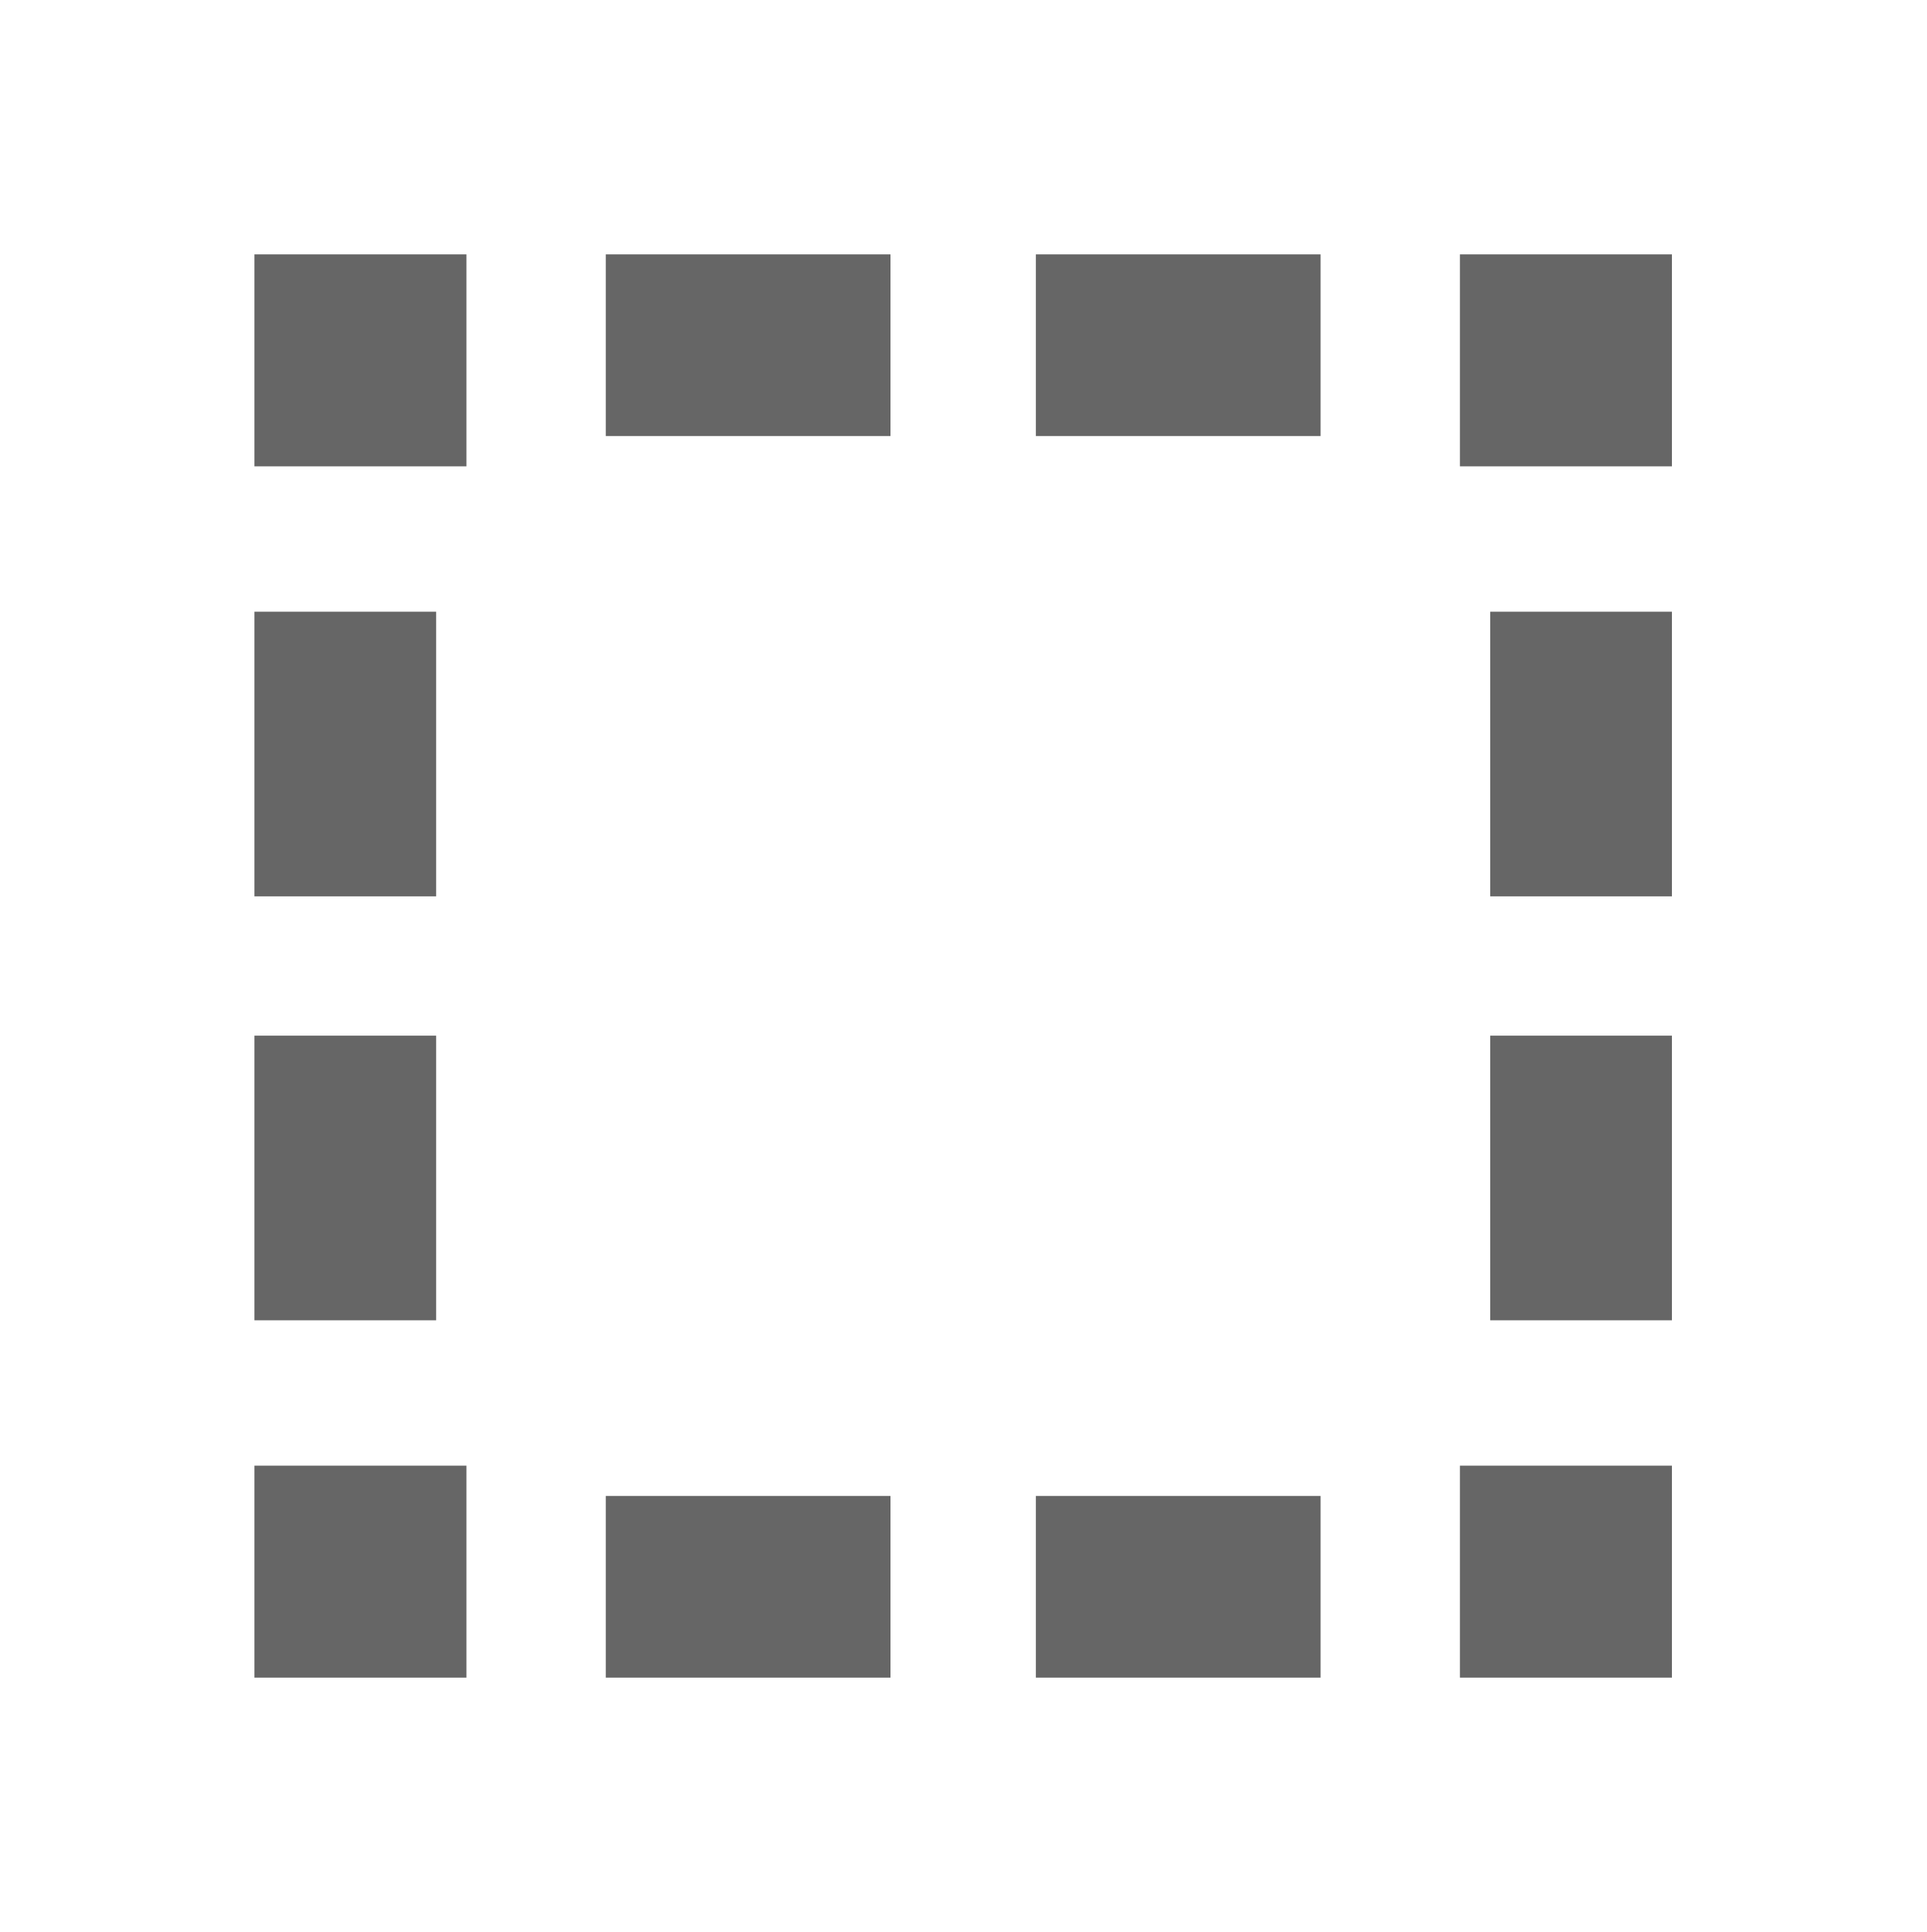
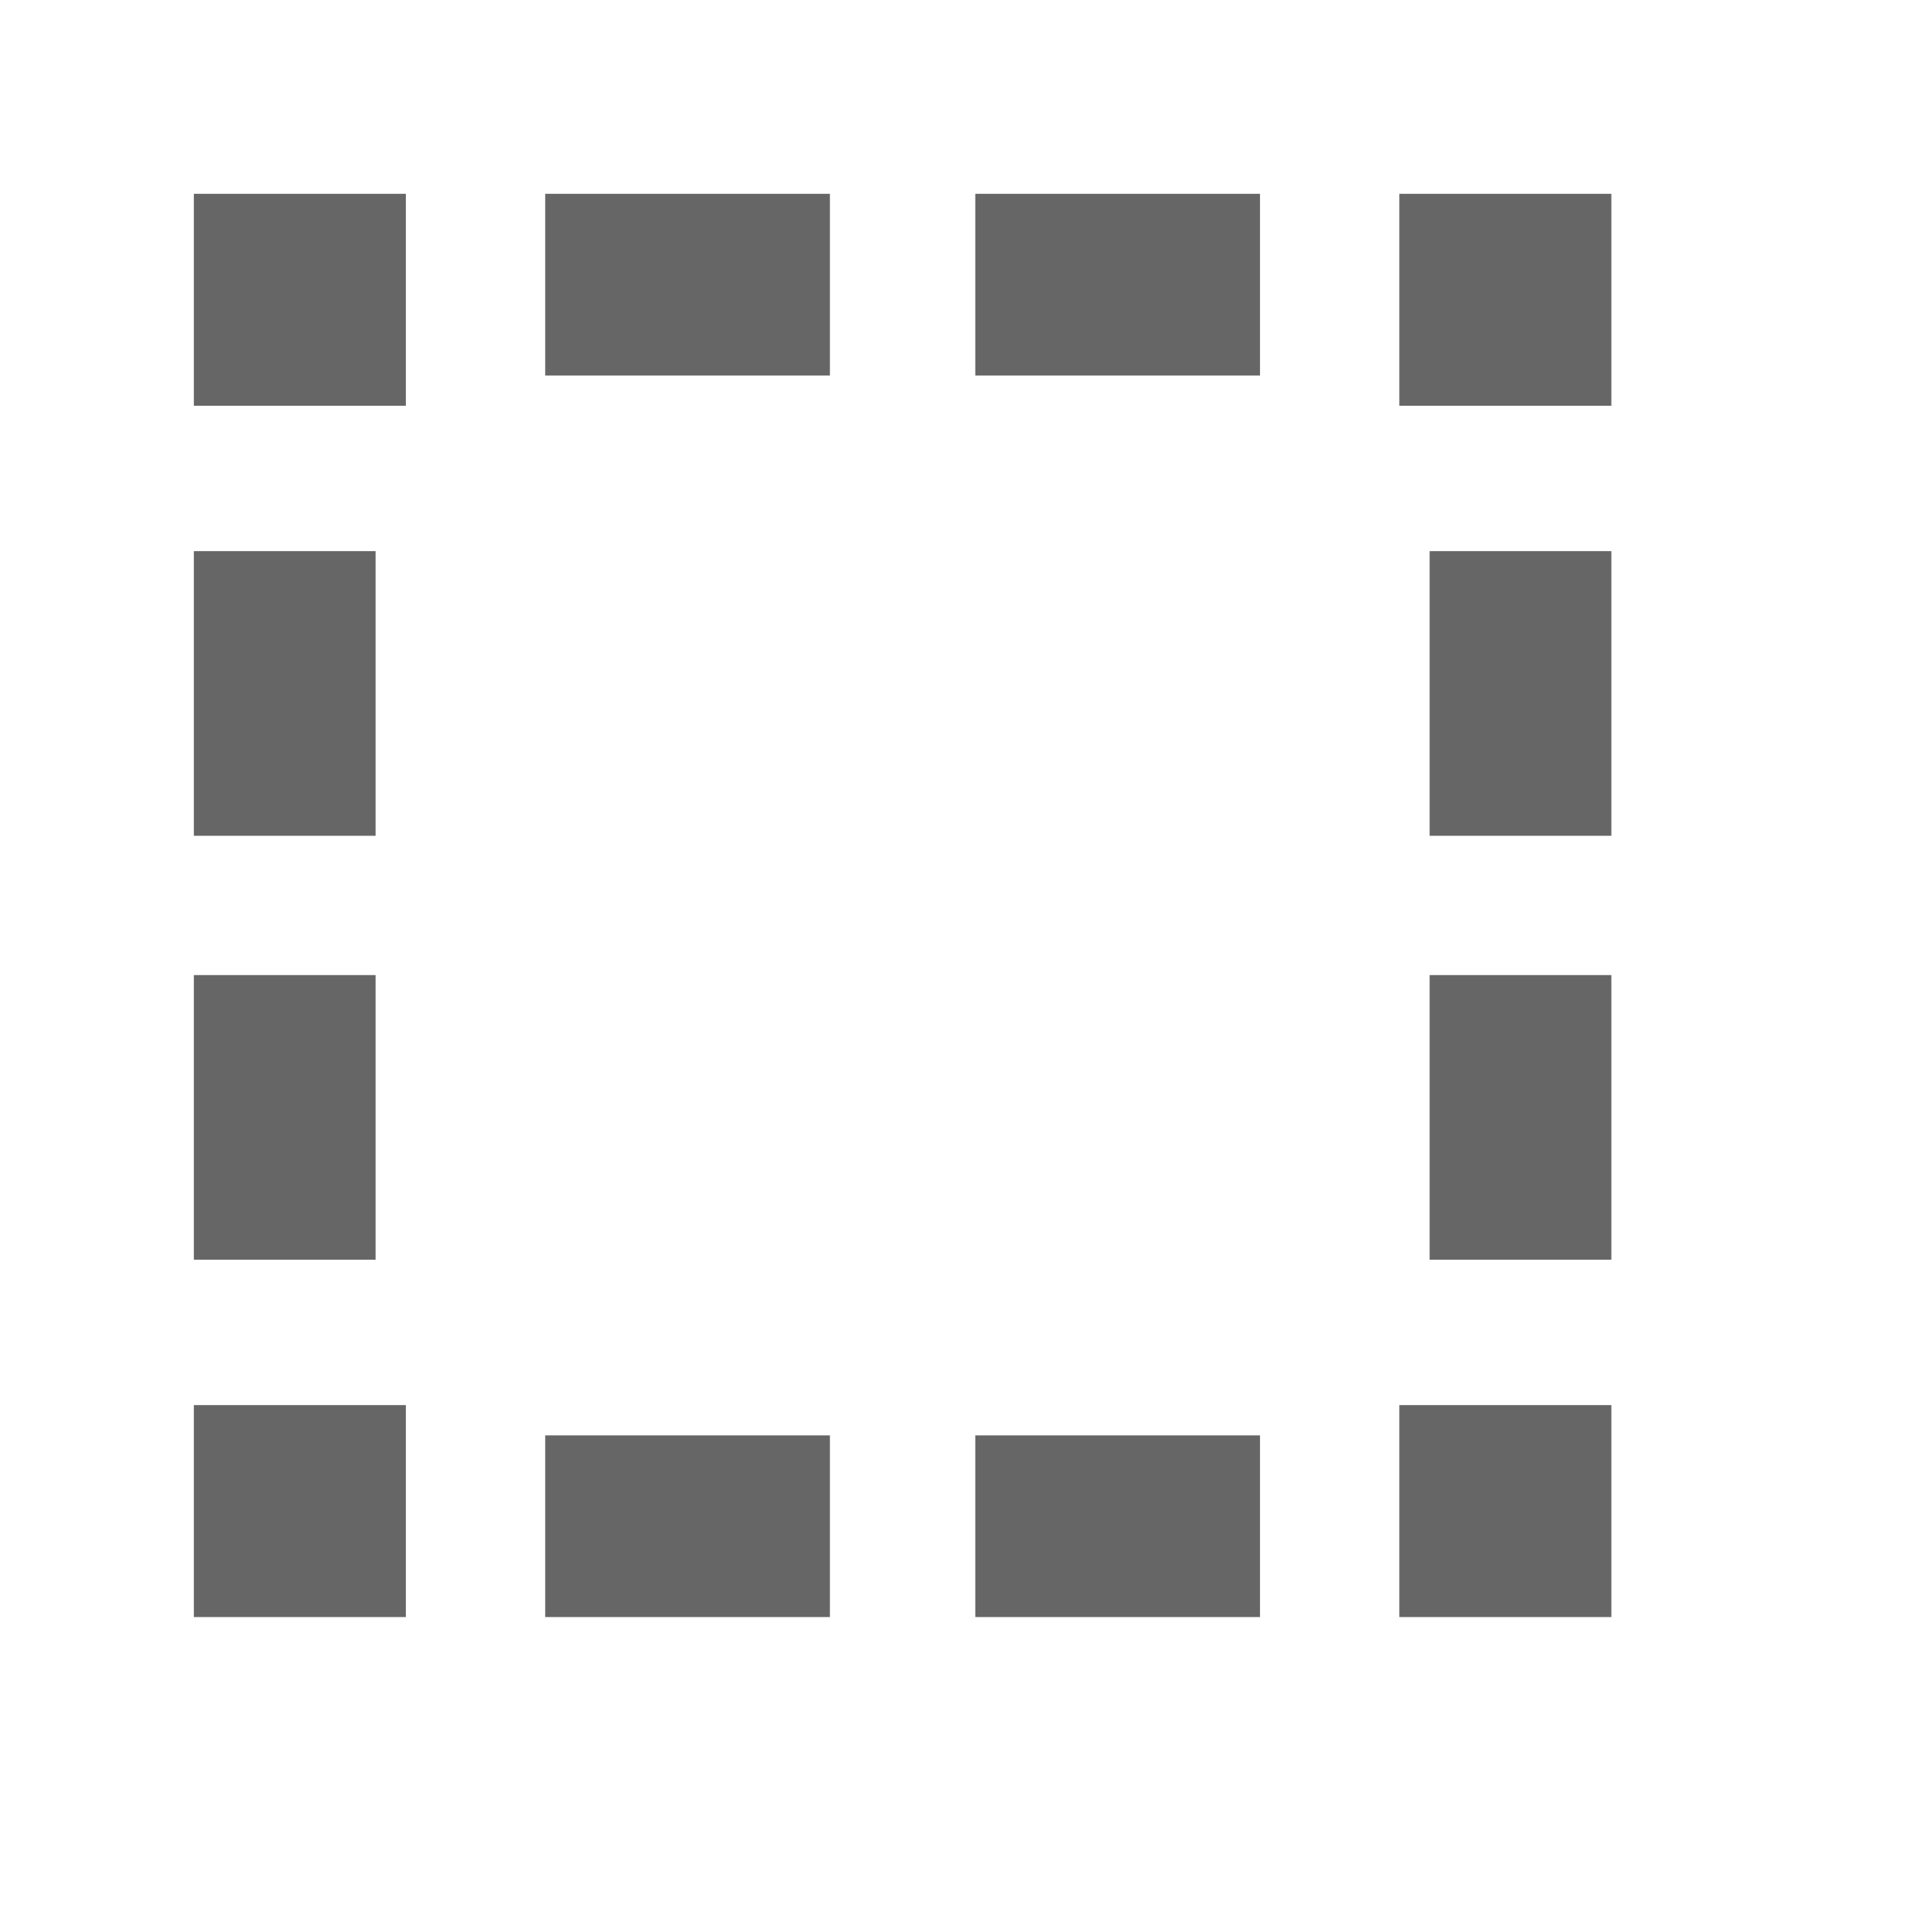
- <svg xmlns="http://www.w3.org/2000/svg" version="1.1" id="Layer_1" x="0px" y="0px" viewBox="0 0 31.8 31.9" style="enable-background:new 0 0 31.8 31.9;" xml:space="preserve">
-   <style type="text/css">
- 	.st0{fill:#666666;}
- </style>
-   <g>
-     <g>
-       <path class="st0" d="M21.8,27.7h-4.7v-3h4.7V27.7z M14.7,27.7H10v-3h4.7V27.7z" />
-     </g>
-     <g>
-       <path class="st0" d="M7.2,21.8h-3v-4.7h3V21.8z M7.2,14.8h-3v-4.7h3V14.8z" />
-     </g>
-     <g>
-       <rect x="4.2" y="4.2" class="st0" width="3.5" height="3.5" />
-     </g>
-     <g>
-       <rect x="4.2" y="24.2" class="st0" width="3.5" height="3.5" />
-     </g>
-     <g>
-       <rect x="24.1" y="24.2" class="st0" width="3.5" height="3.5" />
-     </g>
-     <g>
-       <rect x="24.1" y="4.2" class="st0" width="3.5" height="3.5" />
-     </g>
-     <g>
-       <path class="st0" d="M21.8,7.2h-4.7v-3h4.7V7.2z M14.7,7.2H10v-3h4.7V7.2z" />
-     </g>
-     <g>
-       <path class="st0" d="M27.6,21.8h-3v-4.7h3V21.8z M27.6,14.8h-3v-4.7h3V14.8z" />
-     </g>
-   </g>
+ <svg xmlns="http://www.w3.org/2000/svg" id="Layer_1" version="1.1" viewBox="0 0 31.8 31.9">
+   <defs>
+     <style>
+       .st0 {
+         fill: #666;
+       }
+     </style>
+   </defs>
+   <path class="st0" d="M20.8,26.7h-4.7v-3h4.7v3ZM13.7,26.7h-4.7v-3h4.7v3Z" />
+   <path class="st0" d="M6.2,20.8h-3v-4.7h3v4.7ZM6.2,13.8h-3v-4.7h3v4.7Z" />
+   <rect class="st0" x="3.2" y="3.2" width="3.5" height="3.5" />
+   <rect class="st0" x="3.2" y="23.2" width="3.5" height="3.5" />
+   <rect class="st0" x="23.1" y="23.2" width="3.5" height="3.5" />
+   <rect class="st0" x="23.1" y="3.2" width="3.5" height="3.5" />
+   <path class="st0" d="M20.8,6.2h-4.7v-3h4.7v3ZM13.7,6.2h-4.7v-3h4.7v3Z" />
+   <path class="st0" d="M26.6,20.8h-3v-4.7h3v4.7ZM26.6,13.8h-3v-4.7h3v4.7Z" />
</svg>
